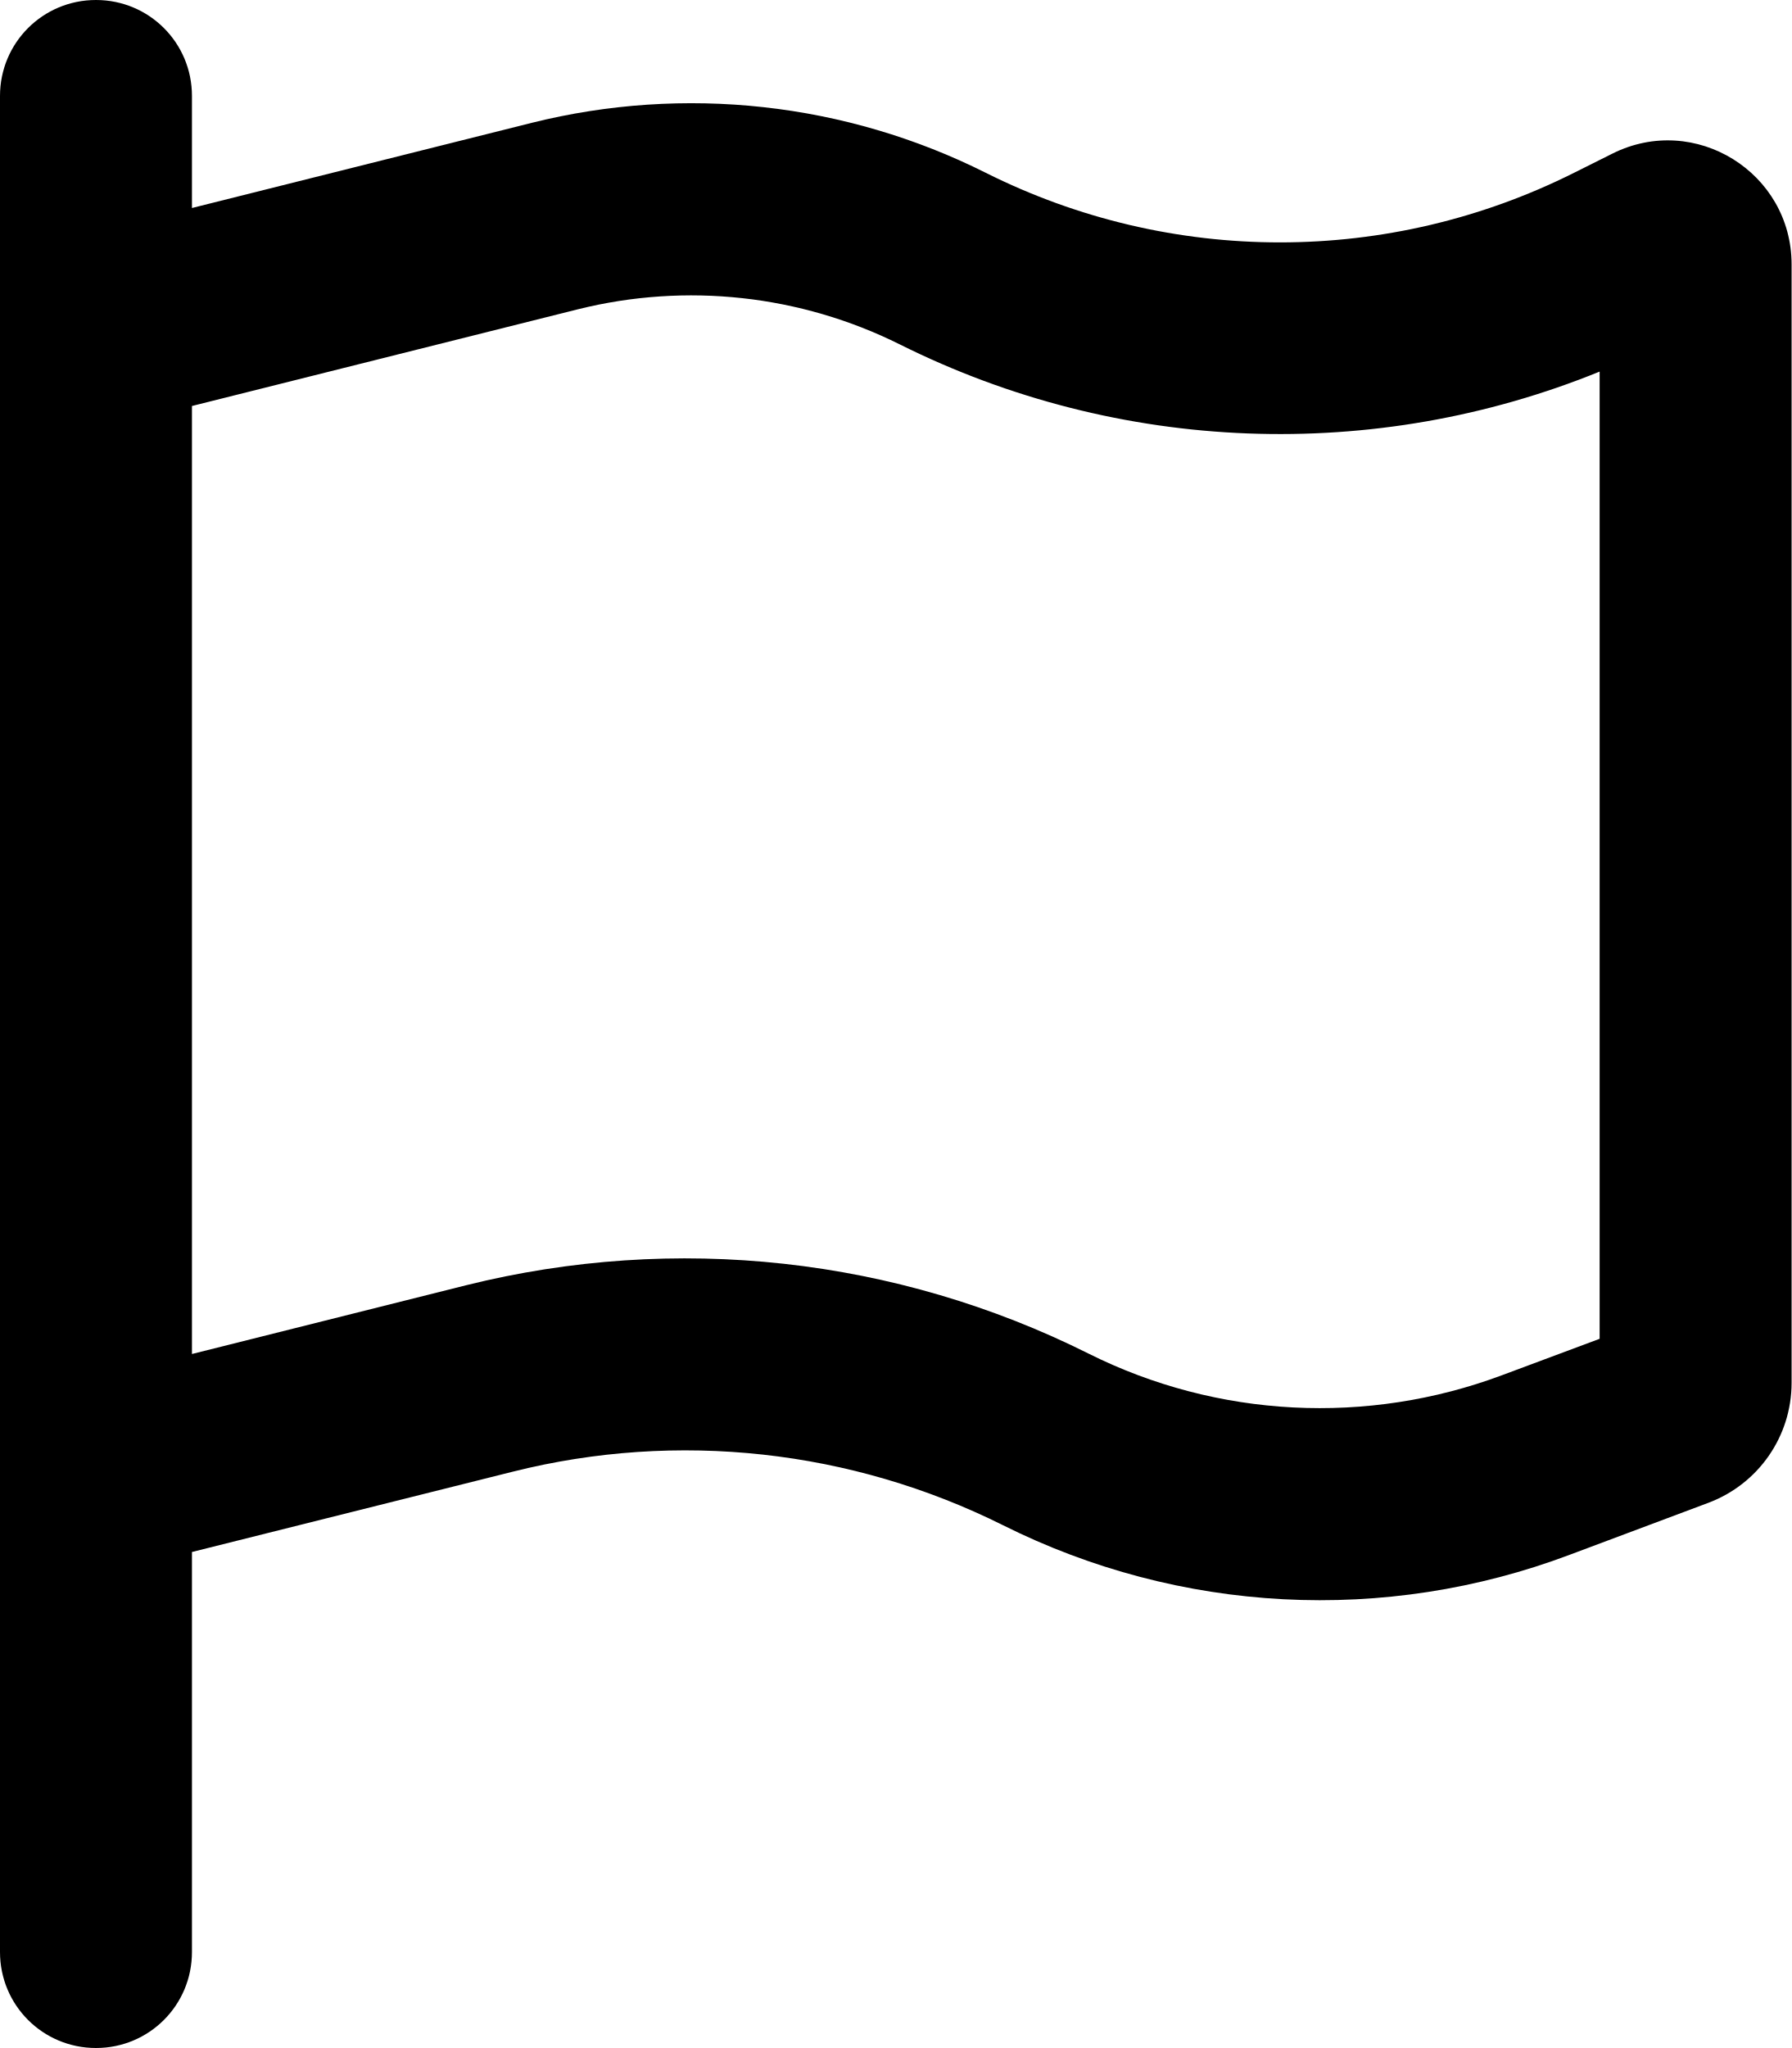
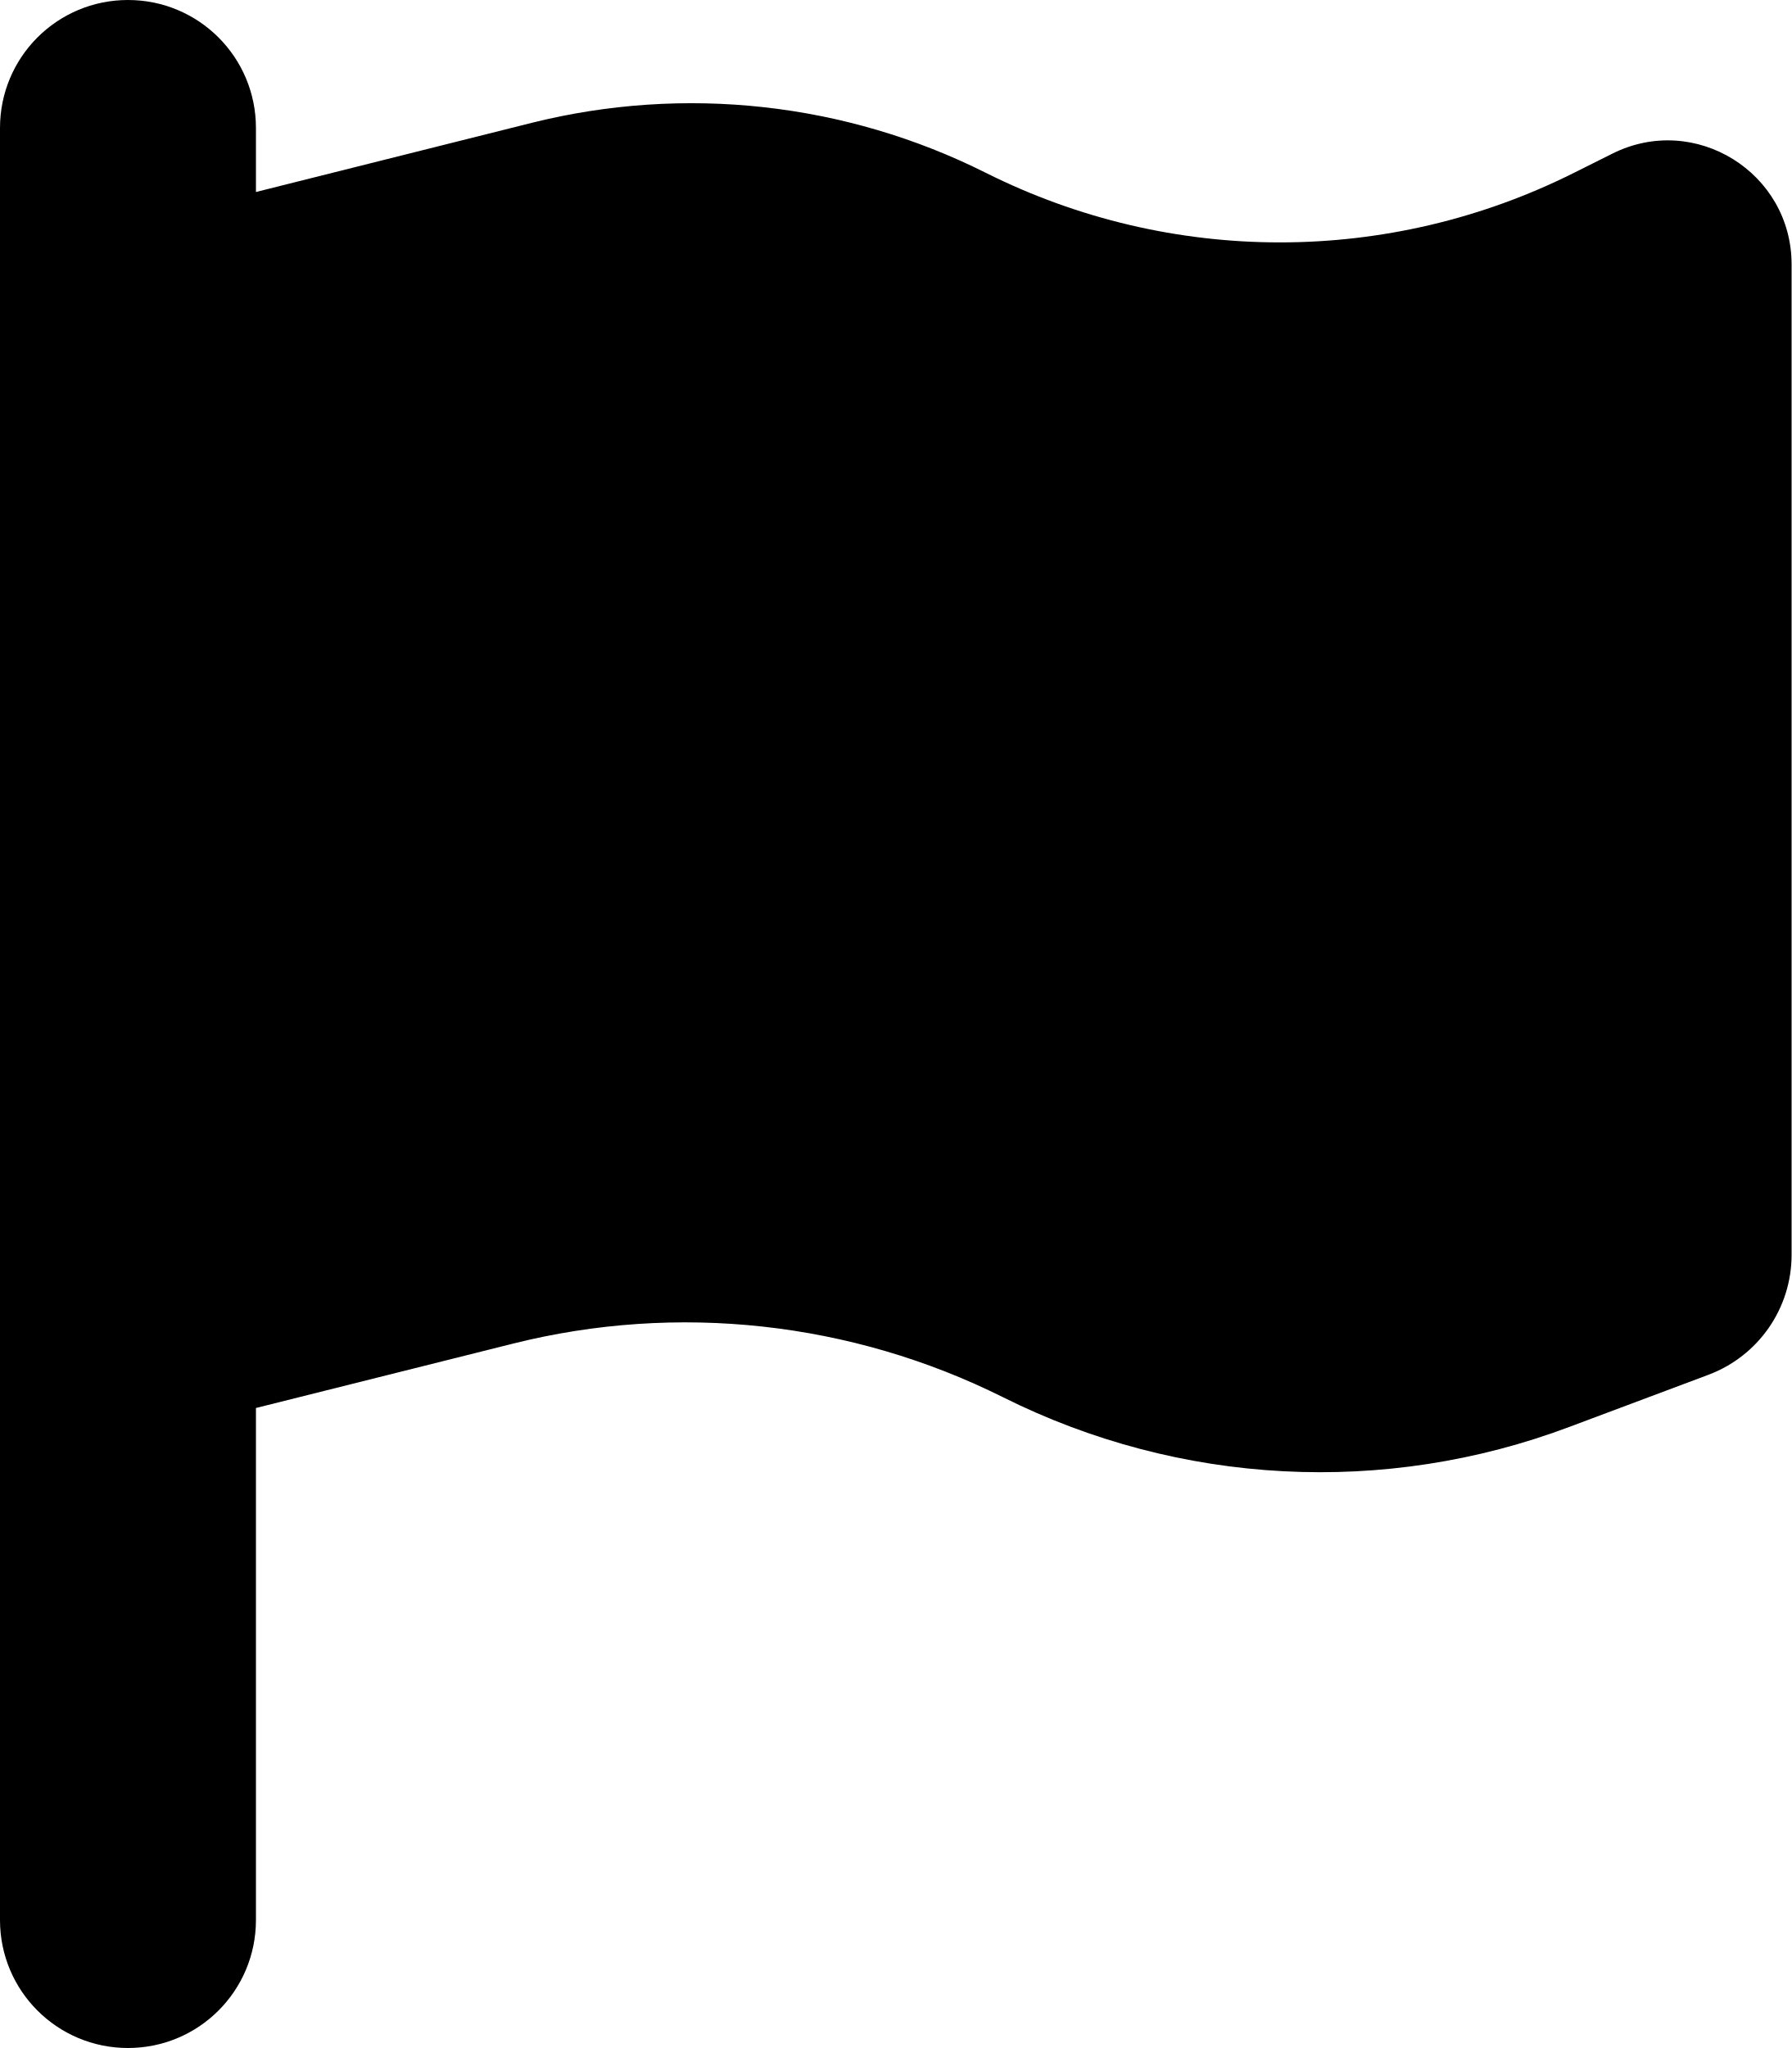
<svg xmlns="http://www.w3.org/2000/svg" viewBox="0 0 448 512">
-   <path d="M48 24C48 10.7 37.3 0 24 0S0 10.7 0 24V64 350.5 400v88c0 13.3 10.7 24 24 24s24-10.7 24-24V388l80.3-20.1c41.1-10.3 84.6-5.5 122.5 13.4c44.2 22.1 95.5 24.8 141.7 7.4l34.7-13c12.5-4.7 20.8-16.6 20.8-30V66.1c0-23-24.2-38-44.8-27.7l-9.6 4.8c-46.3 23.2-100.8 23.2-147.1 0c-35.1-17.6-75.4-22-113.5-12.5L48 52V24zm0 77.5l96.6-24.2c27-6.7 55.5-3.6 80.4 8.8c54.9 27.4 118.7 29.7 175 6.8V334.7l-24.4 9.1c-33.7 12.6-71.2 10.7-103.4-5.4c-48.2-24.1-103.3-30.1-155.6-17.1L48 338.5v-237z" />
+   <path d="M64 32C64 14.3 49.7 0 32 0S0 14.3 0 32V64 368 480c0 17.7 14.3 32 32 32s32-14.3 32-32V352l64.3-16.1c41.1-10.3 84.6-5.5 122.5 13.4c44.2 22.1 95.5 24.8 141.7 7.4l34.7-13c12.5-4.7 20.8-16.6 20.8-30V66.1c0-23-24.2-38-44.8-27.7l-9.6 4.8c-46.3 23.2-100.8 23.2-147.1 0c-35.1-17.6-75.4-22-113.5-12.5L64 48V32z" />
</svg>
